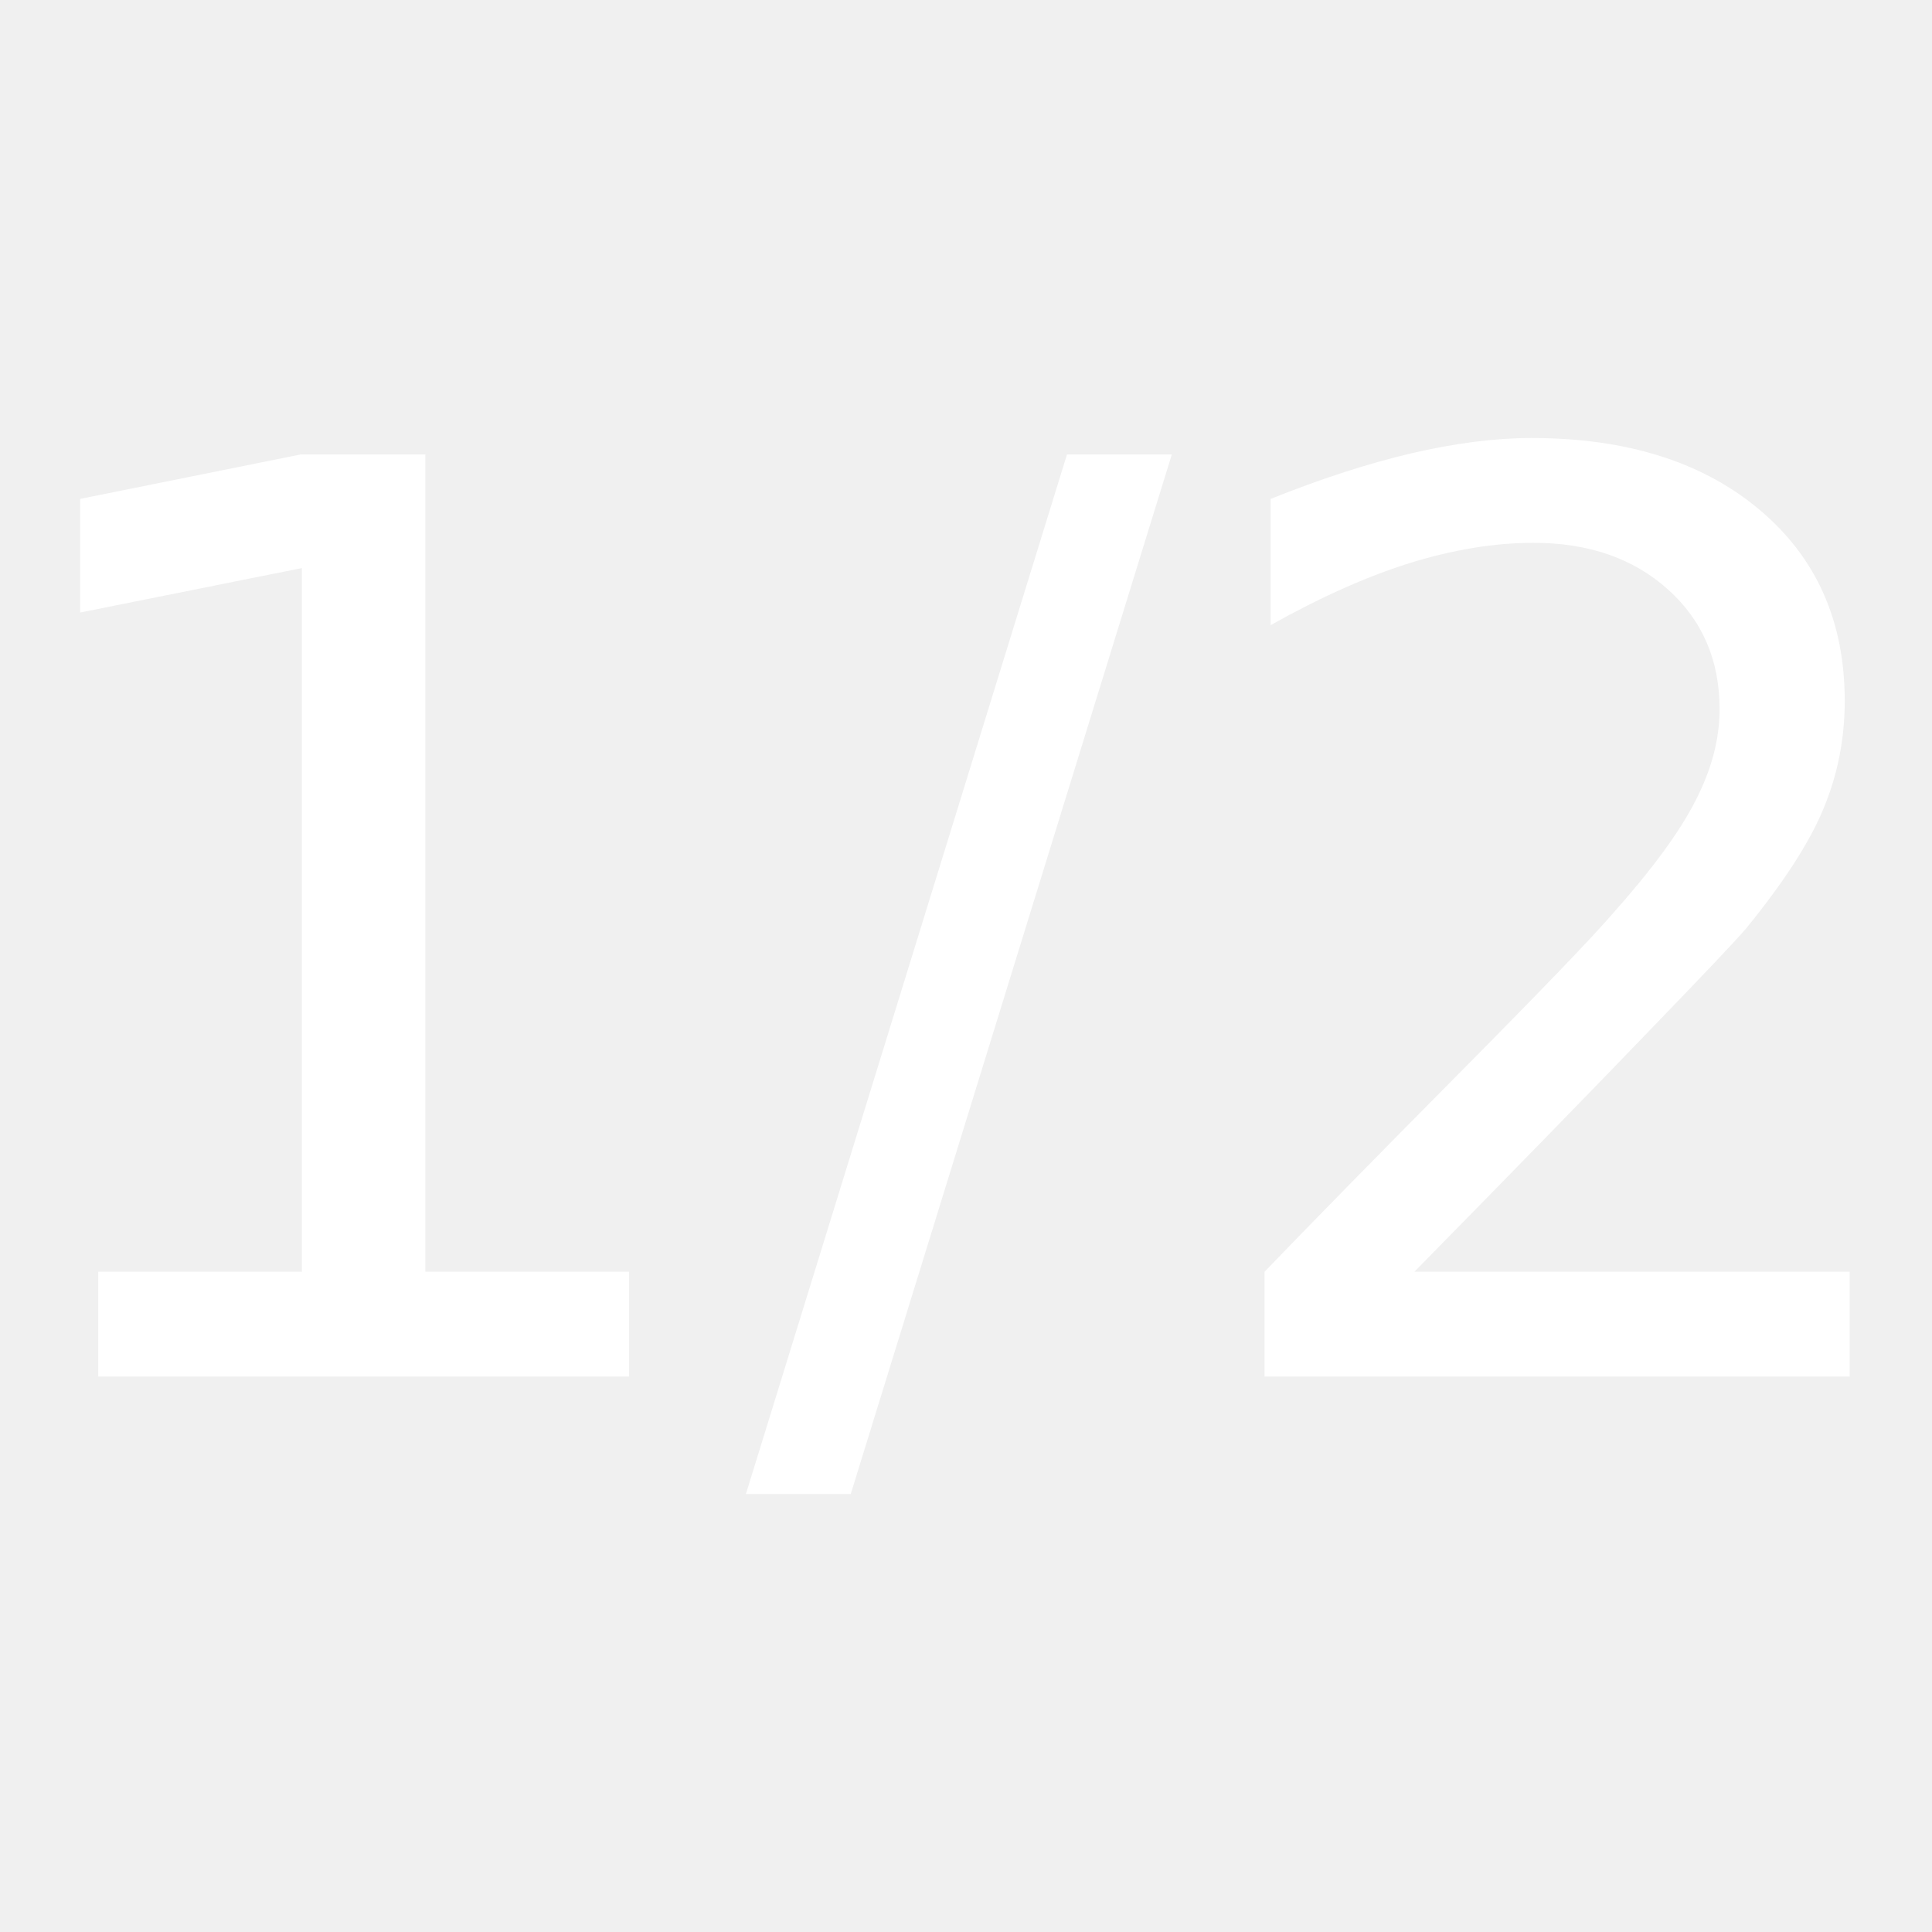
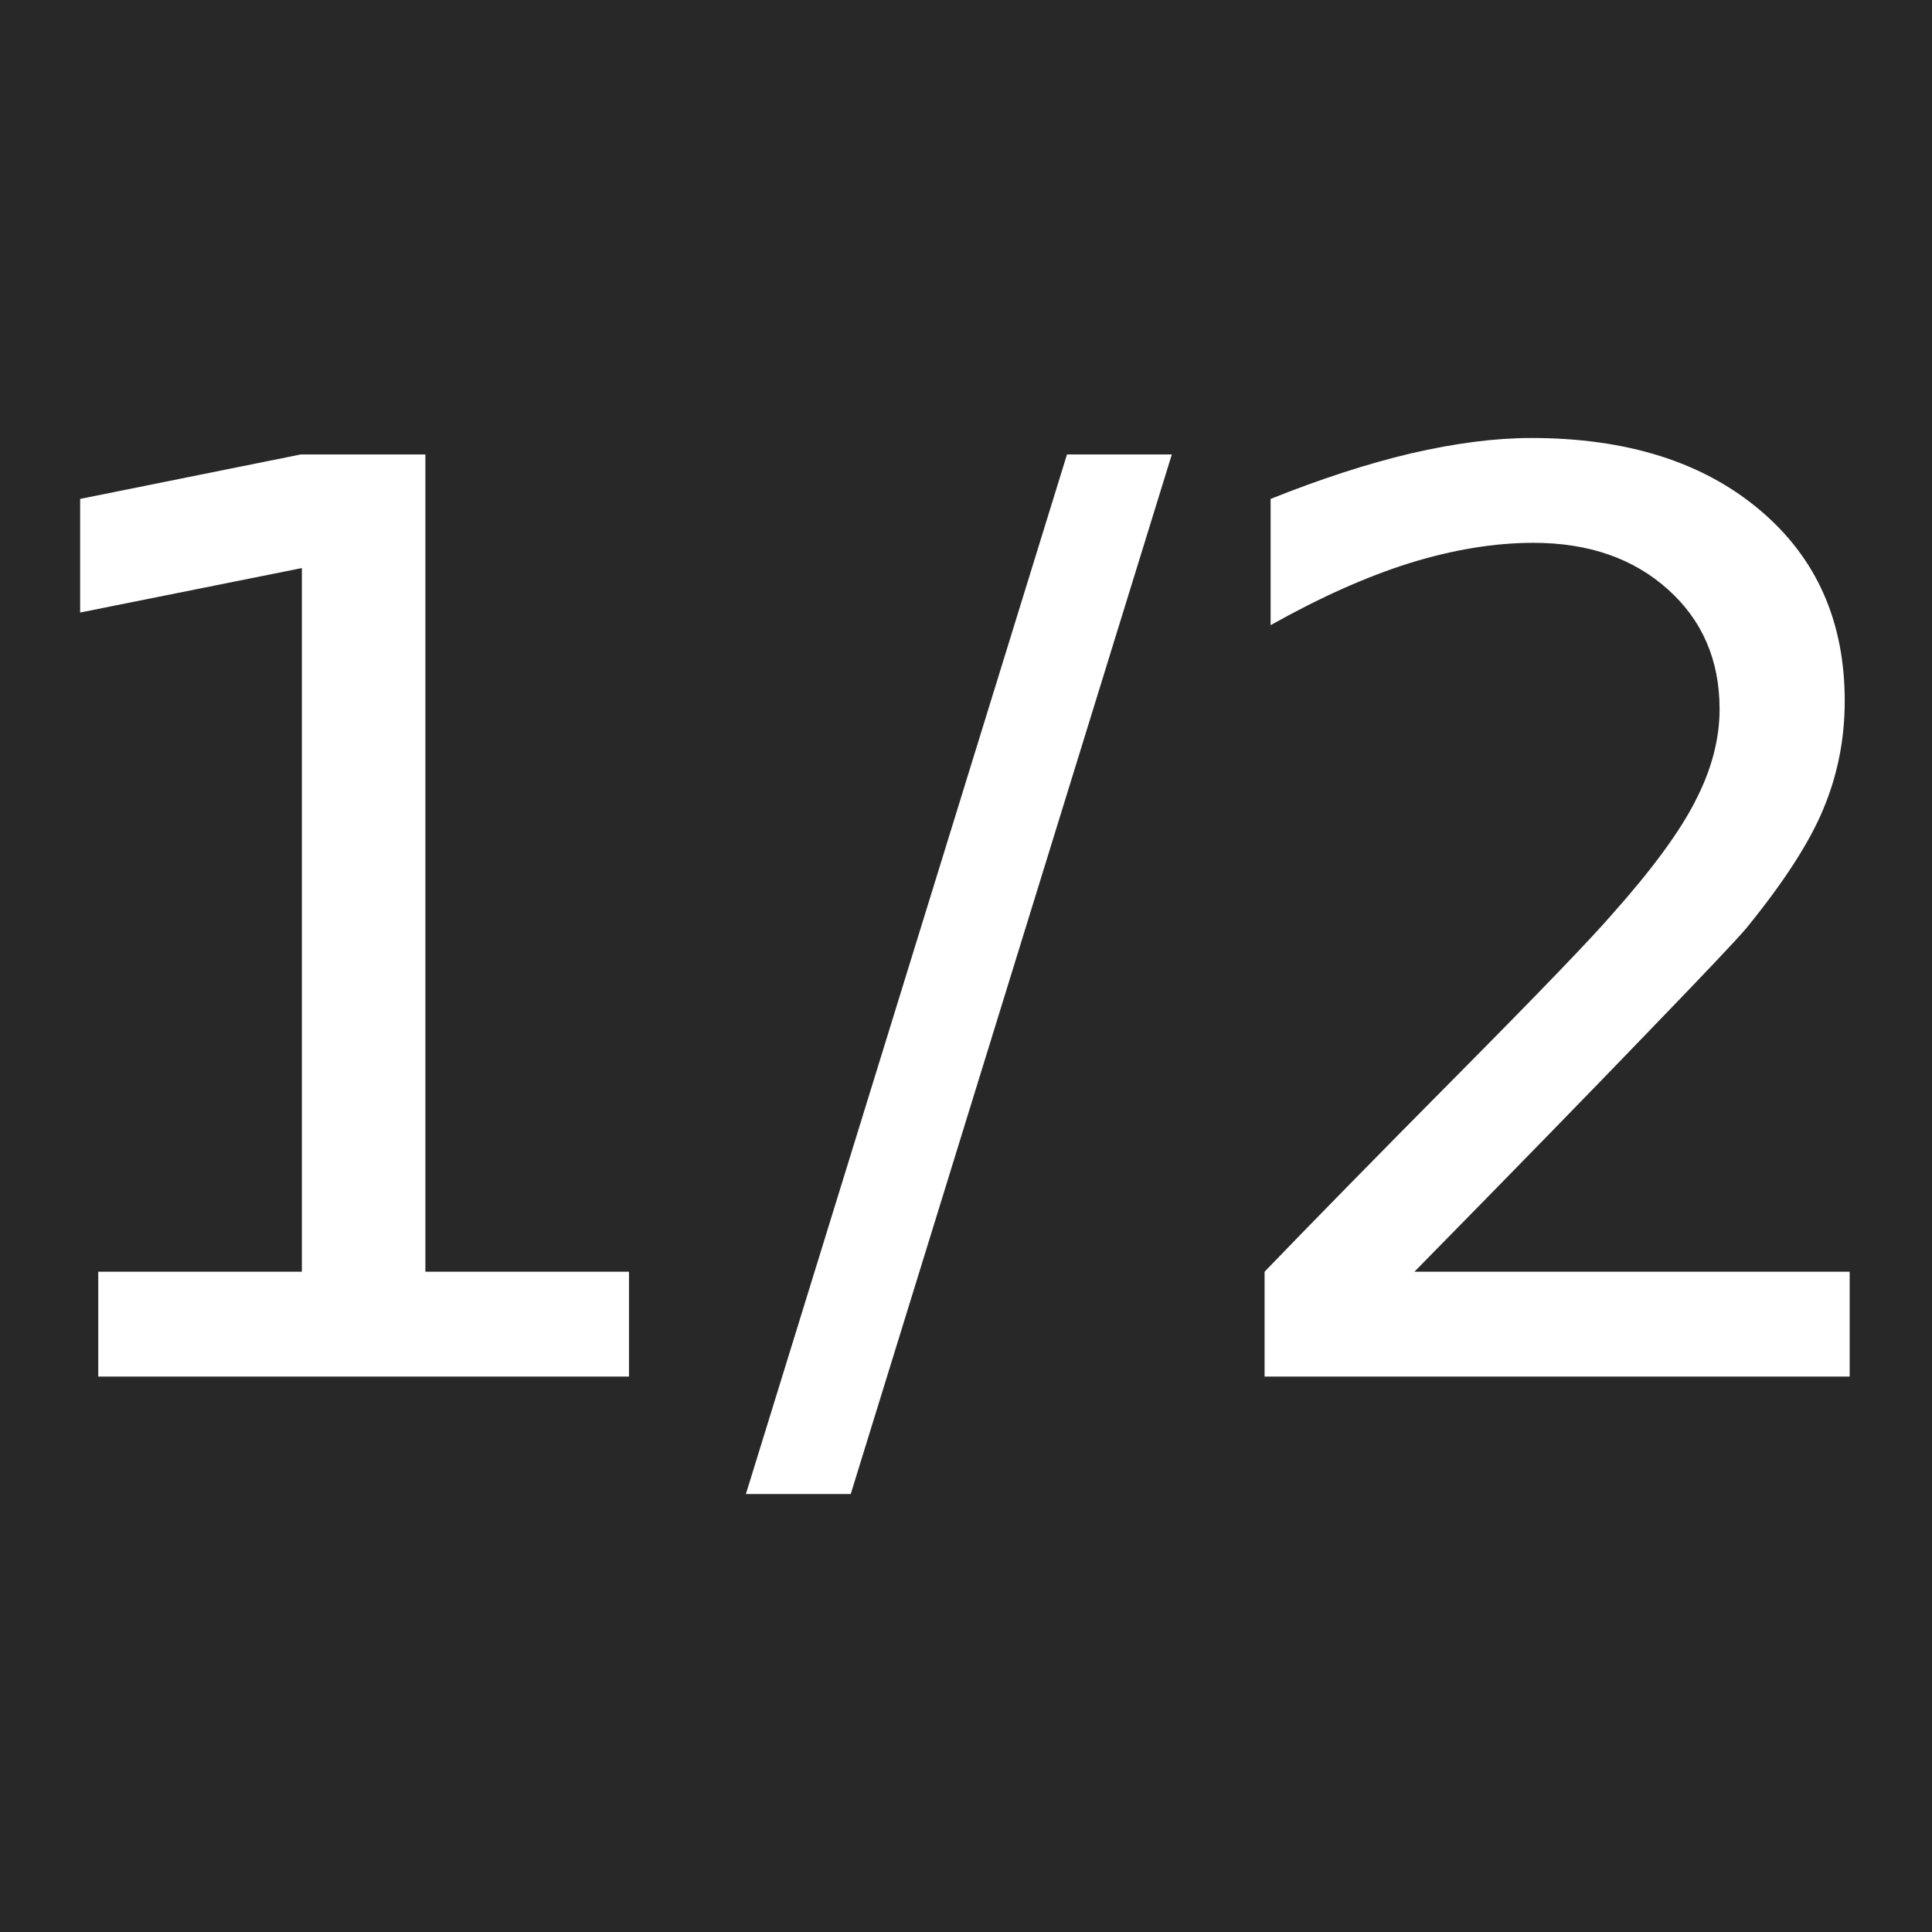
<svg xmlns="http://www.w3.org/2000/svg" version="1.0" width="55" height="55" id="svg2">
  <defs id="defs4" />
+   <rect width="55" height="55" x="0" y="0" id="rect2984" style="fill:#282828;fill-opacity:1;stroke:none" />
  <text x="-1.671" y="39.189" id="text2394" xml:space="preserve" style="font-size:40px;font-style:normal;font-weight:normal;fill:#ffffff;fill-opacity:1;stroke:none;font-family:Bitstream Vera Sans">
    <tspan x="-1.671" y="39.189" id="tspan2396" style="font-size:36px">1/2</tspan>
  </text>
</svg>
